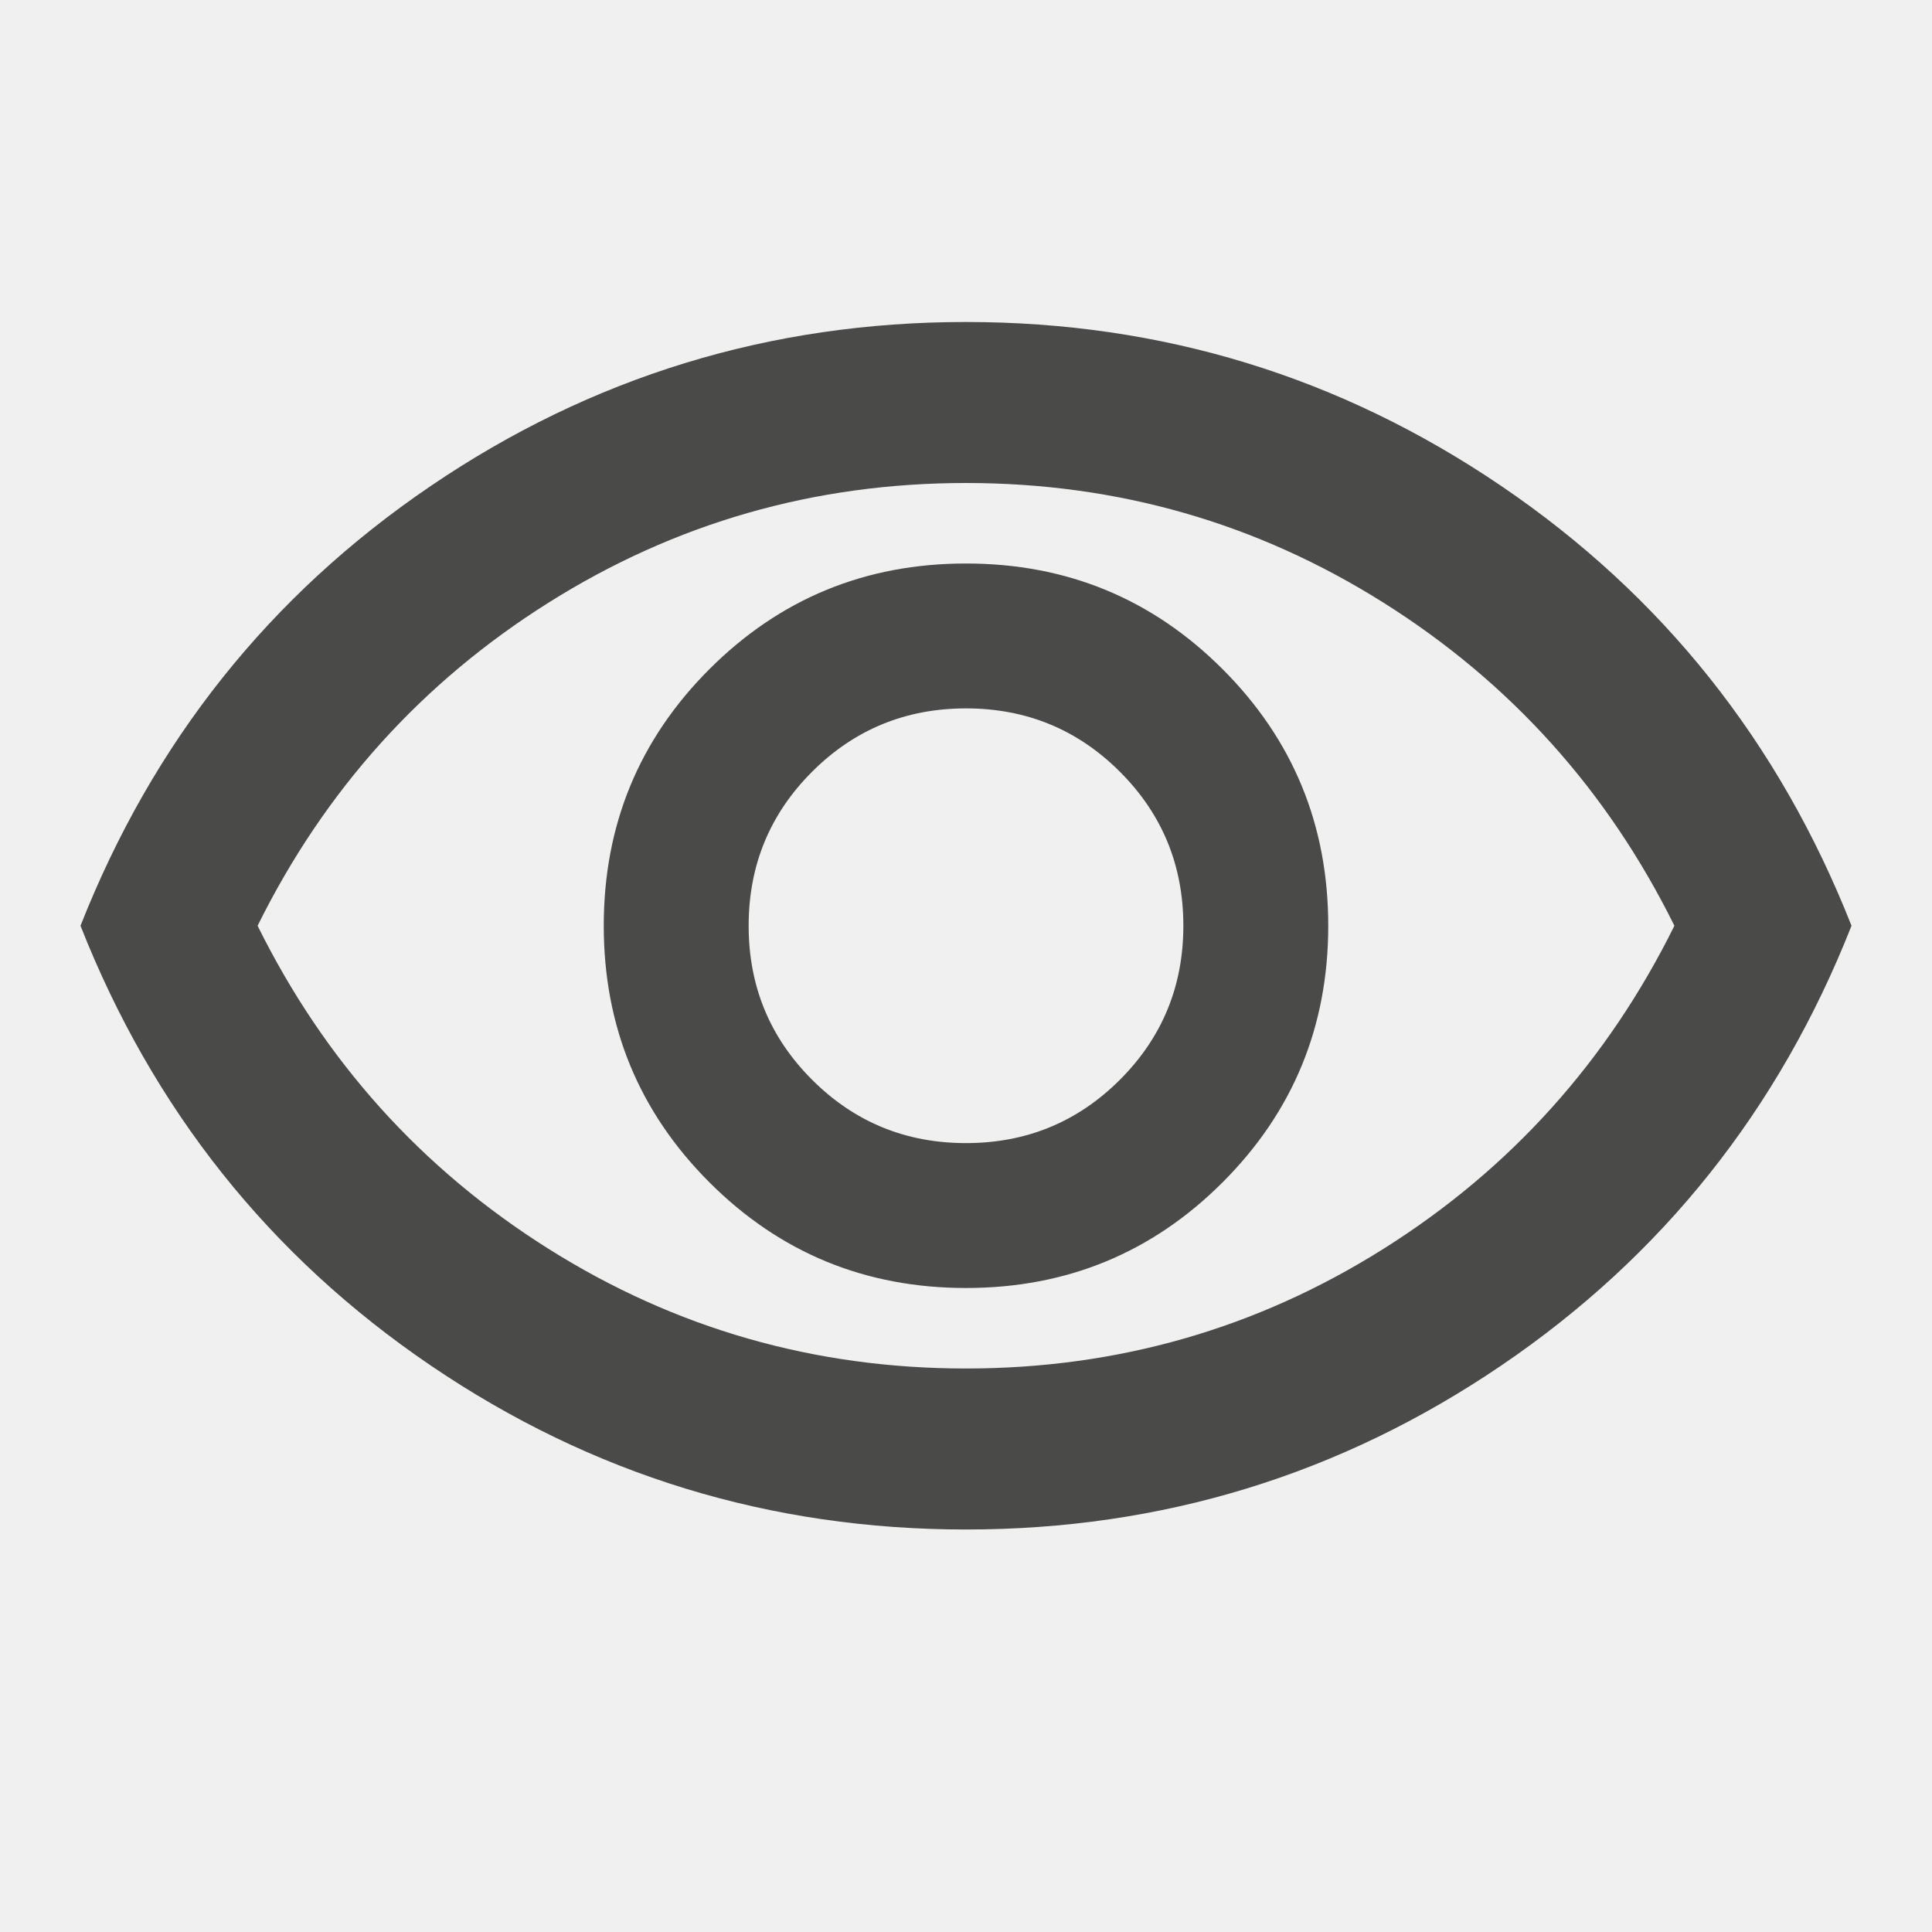
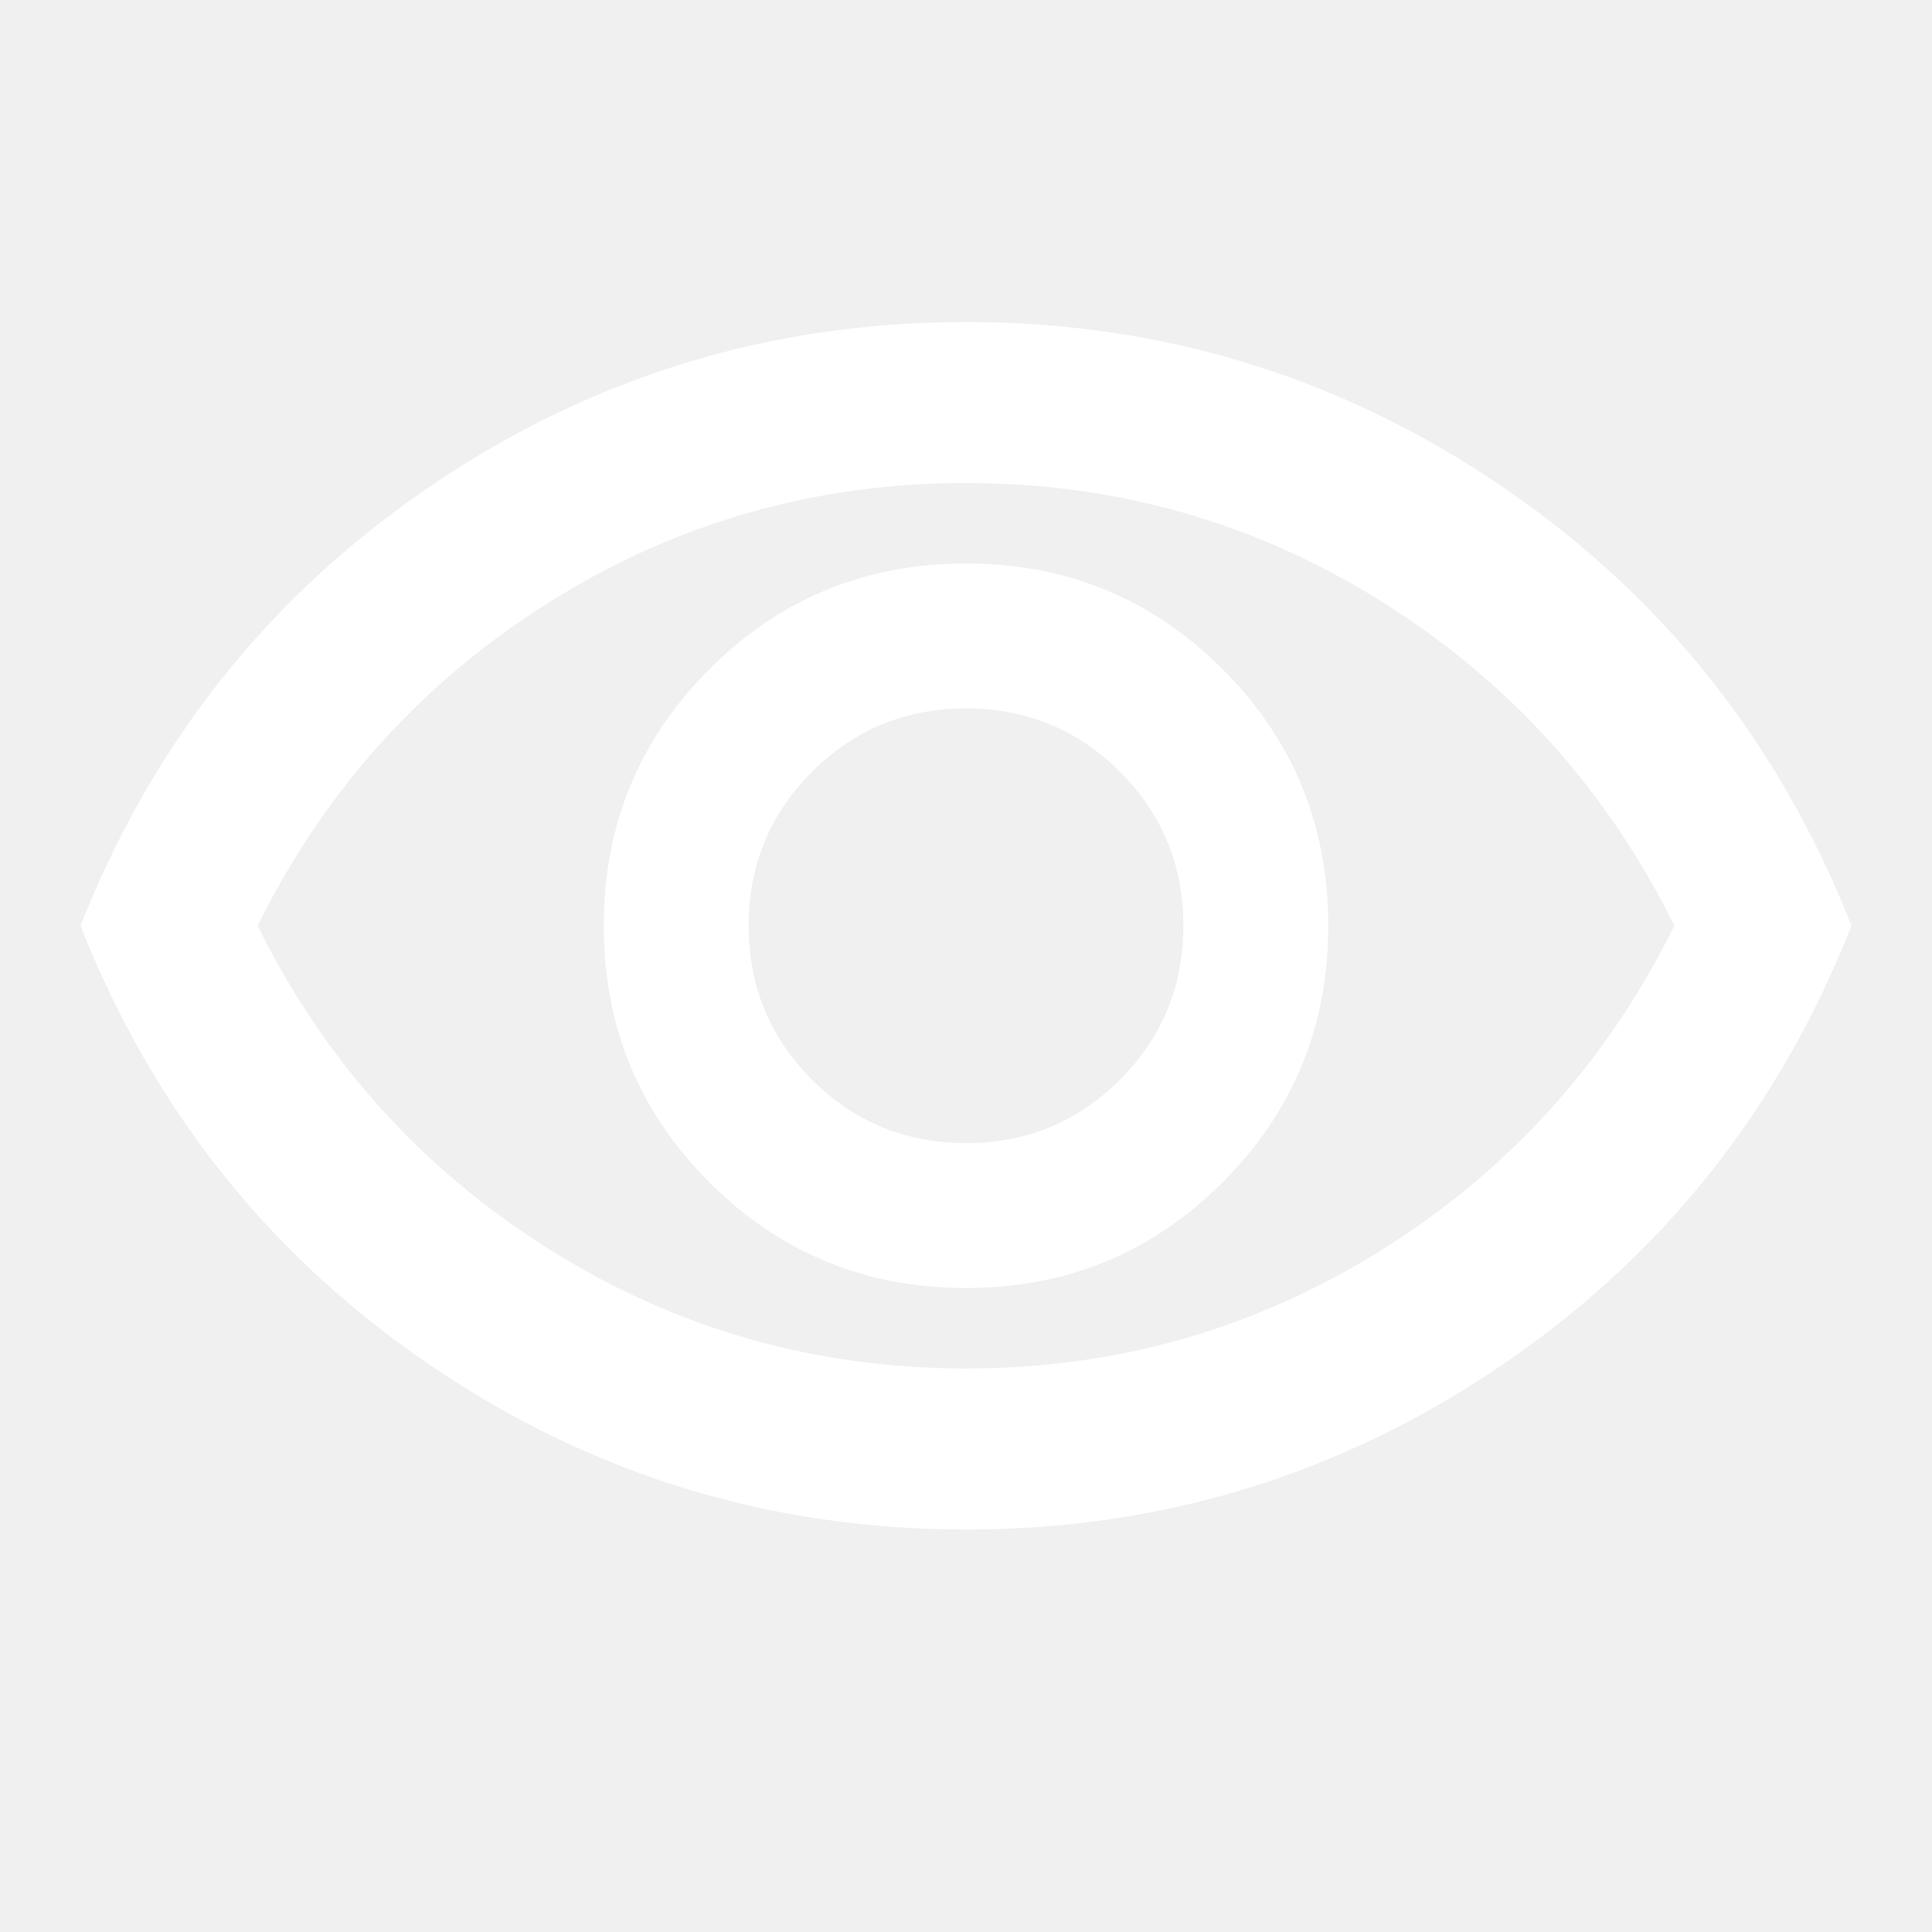
- <svg xmlns="http://www.w3.org/2000/svg" fill="#4a4a49" height="24" viewBox="0 -960 960 960" width="24">
+ <svg xmlns="http://www.w3.org/2000/svg" fill="white" height="24" viewBox="0 -960 960 960" width="24">
  <path d="M480-320q75 0 127.5-52.5T660-500q0-75-52.5-127.5T480-680q-75 0-127.5 52.5T300-500q0 75 52.5 127.5T480-320Zm0-72q-45 0-76.5-31.5T372-500q0-45 31.5-76.5T480-608q45 0 76.5 31.5T588-500q0 45-31.5 76.5T480-392Zm0 192q-146 0-266-81.5T40-500q54-137 174-218.5T480-800q146 0 266 81.5T920-500q-54 137-174 218.5T480-200Zm0-300Zm0 220q113 0 207.5-59.5T832-500q-50-101-144.5-160.5T480-720q-113 0-207.5 59.5T128-500q50 101 144.5 160.5T480-280Z" />
</svg>
